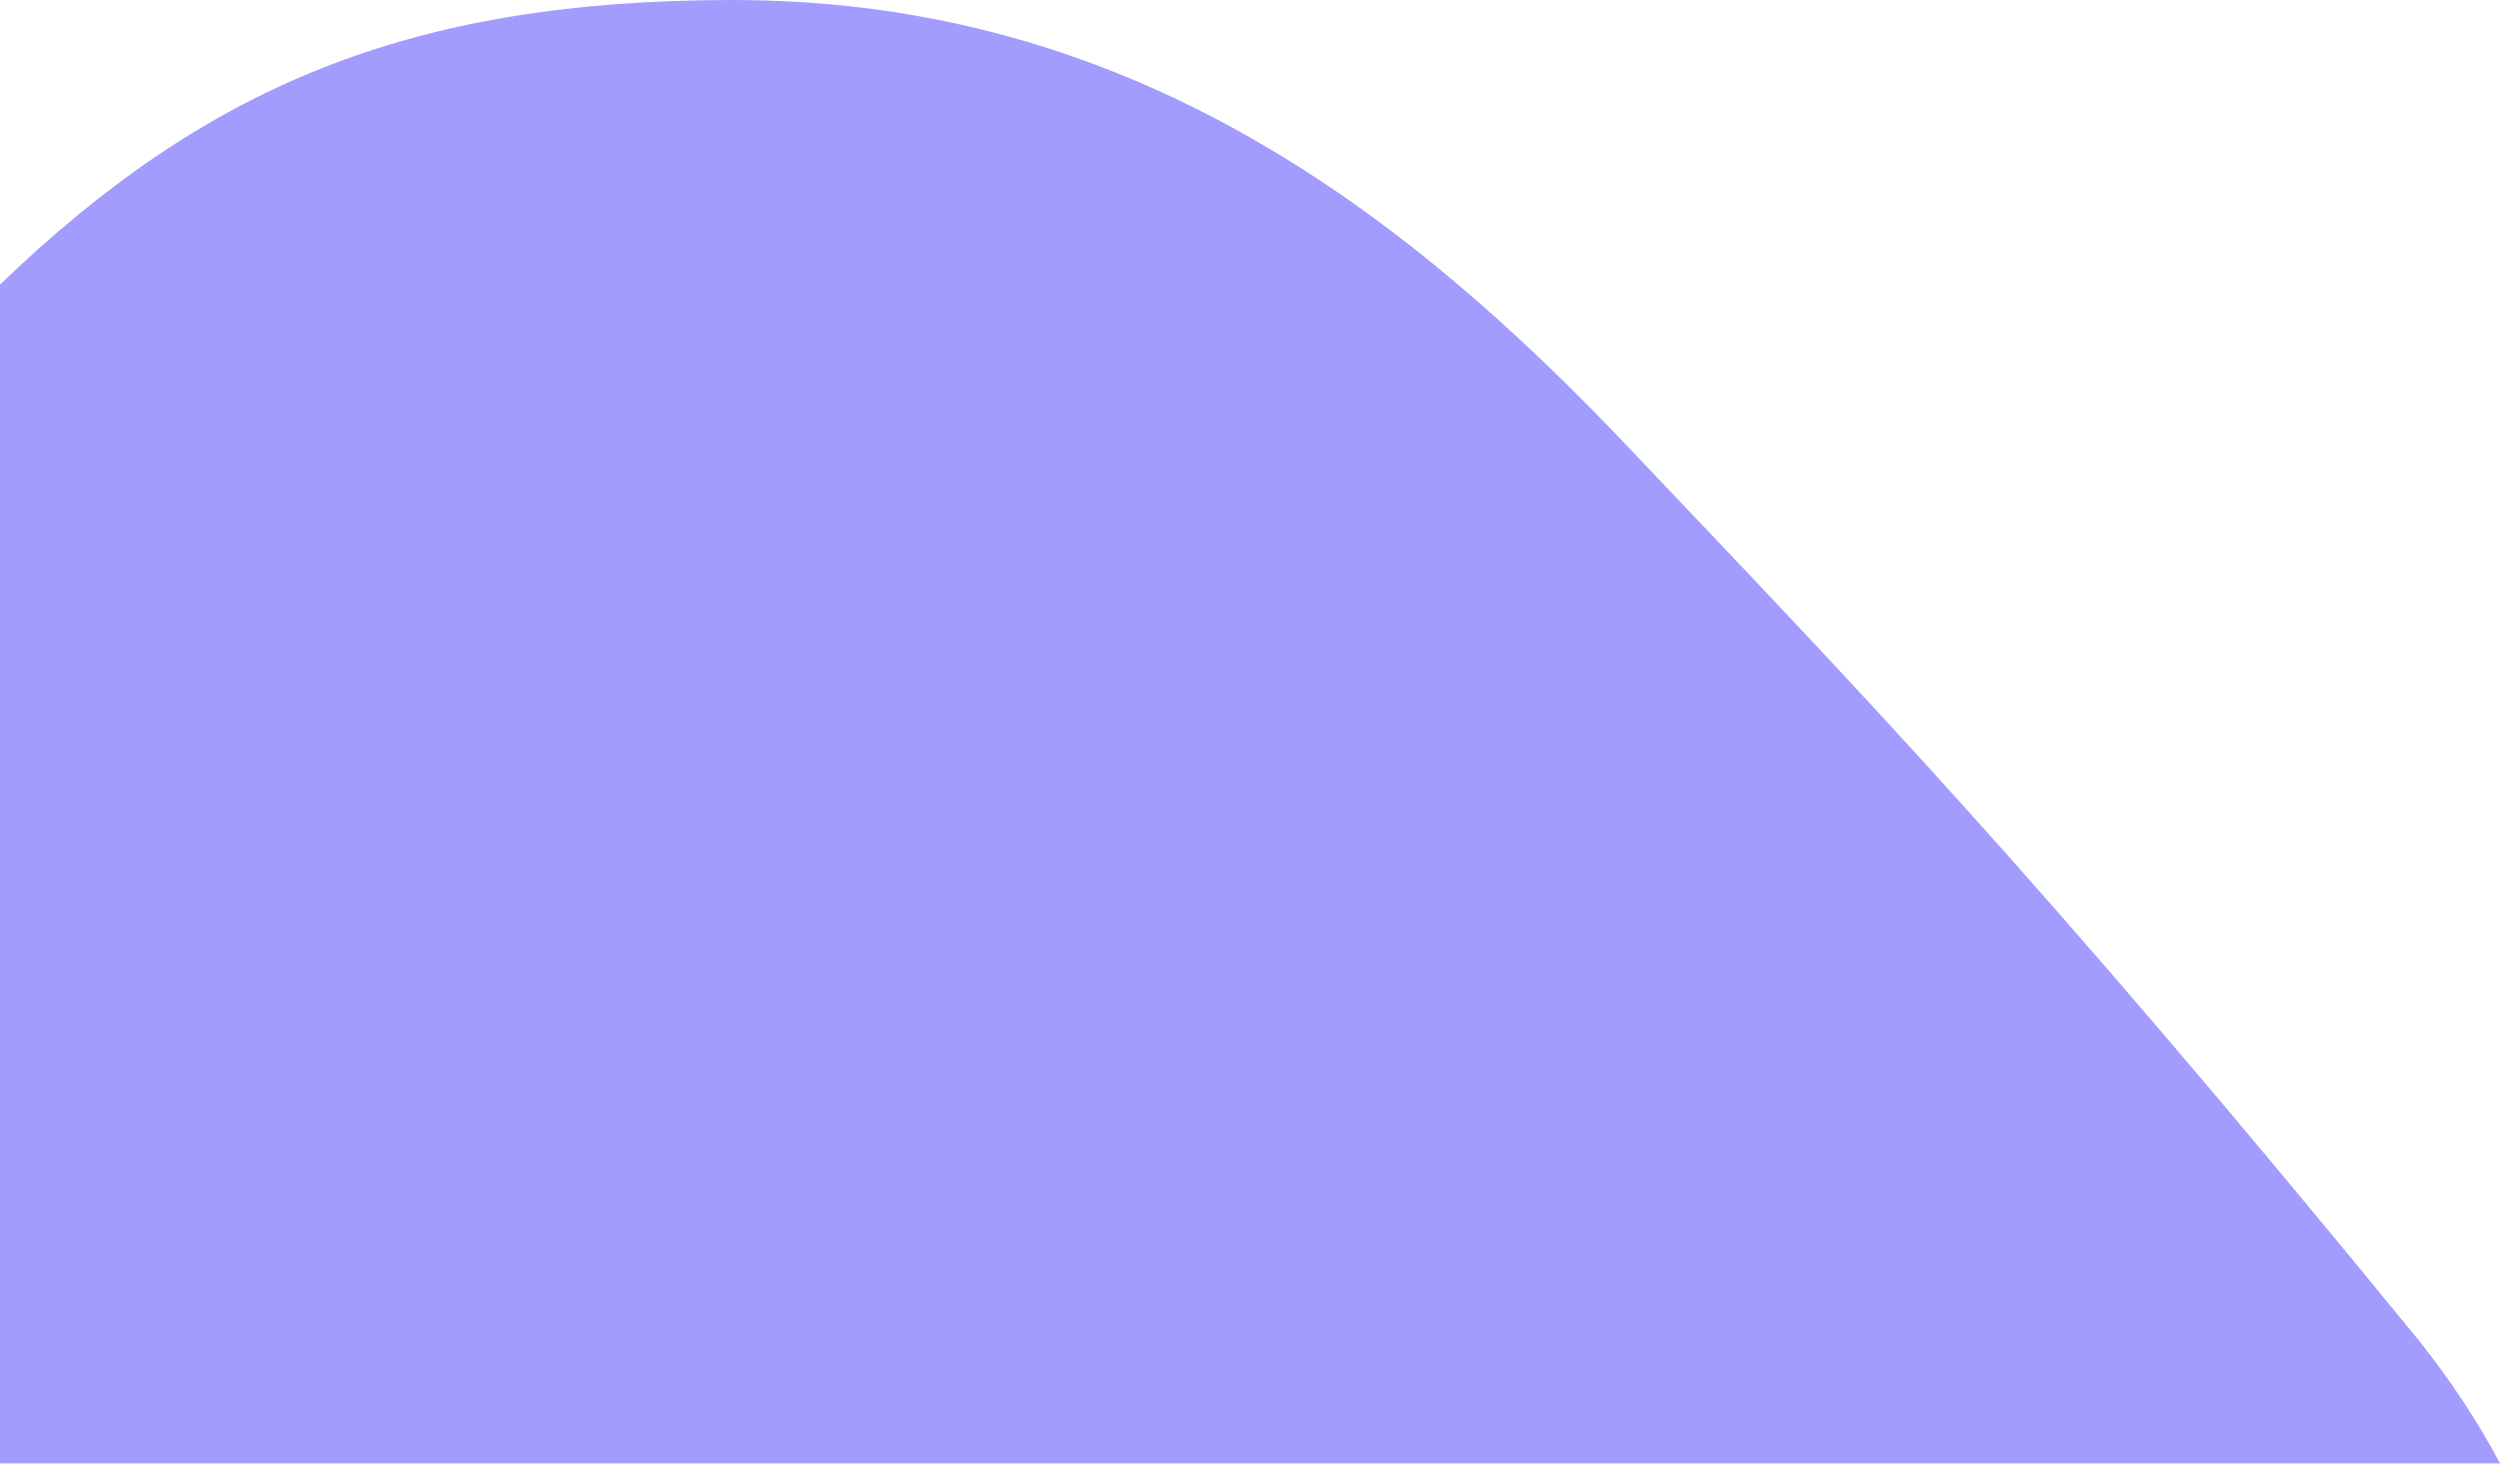
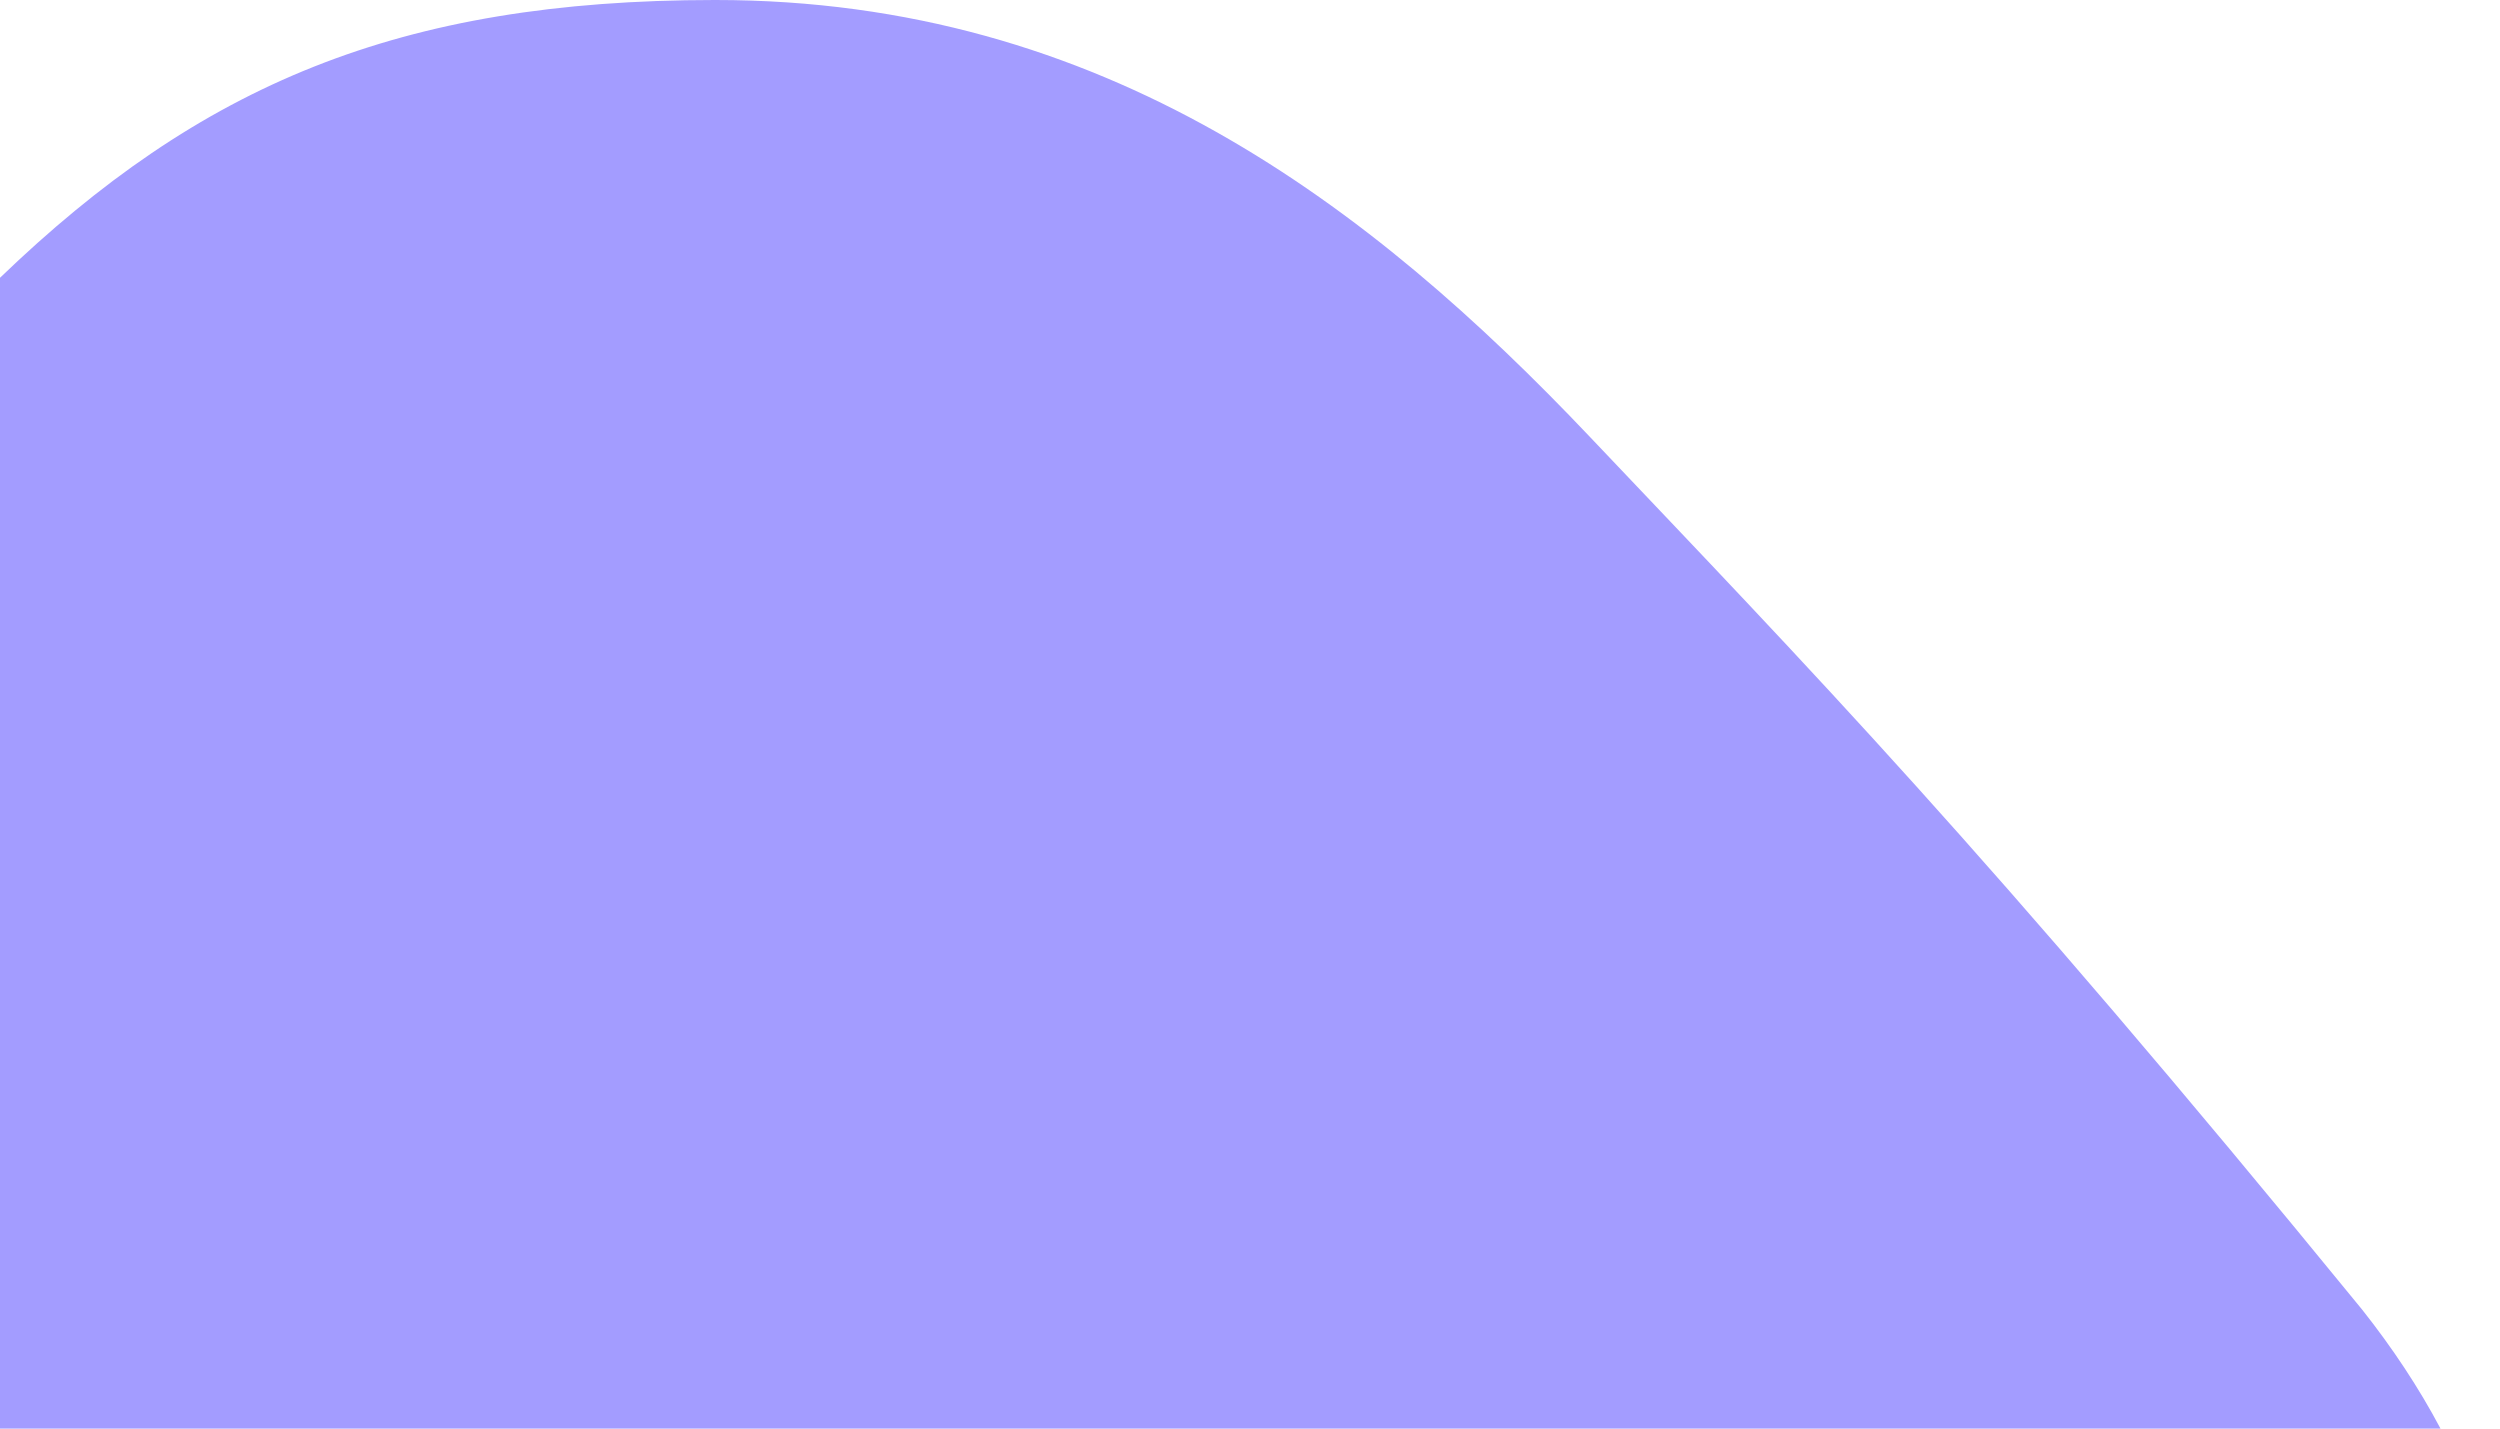
- <svg xmlns="http://www.w3.org/2000/svg" width="123" height="72" viewBox="0 0 123 72" fill="none">
+ <svg xmlns="http://www.w3.org/2000/svg" width="126" height="72" viewBox="0 0 126 72" fill="none">
  <path d="M36.056 0H36.016C20.102 0.008 10.095 4.284 0 14V72H123C121.914 69.945 120.575 67.927 119.048 66C100.08 42.78 91.127 33.61 80.113 22C69.098 10.39 55.633 0 36.056 0Z" fill="#A39CFF" />
</svg>
